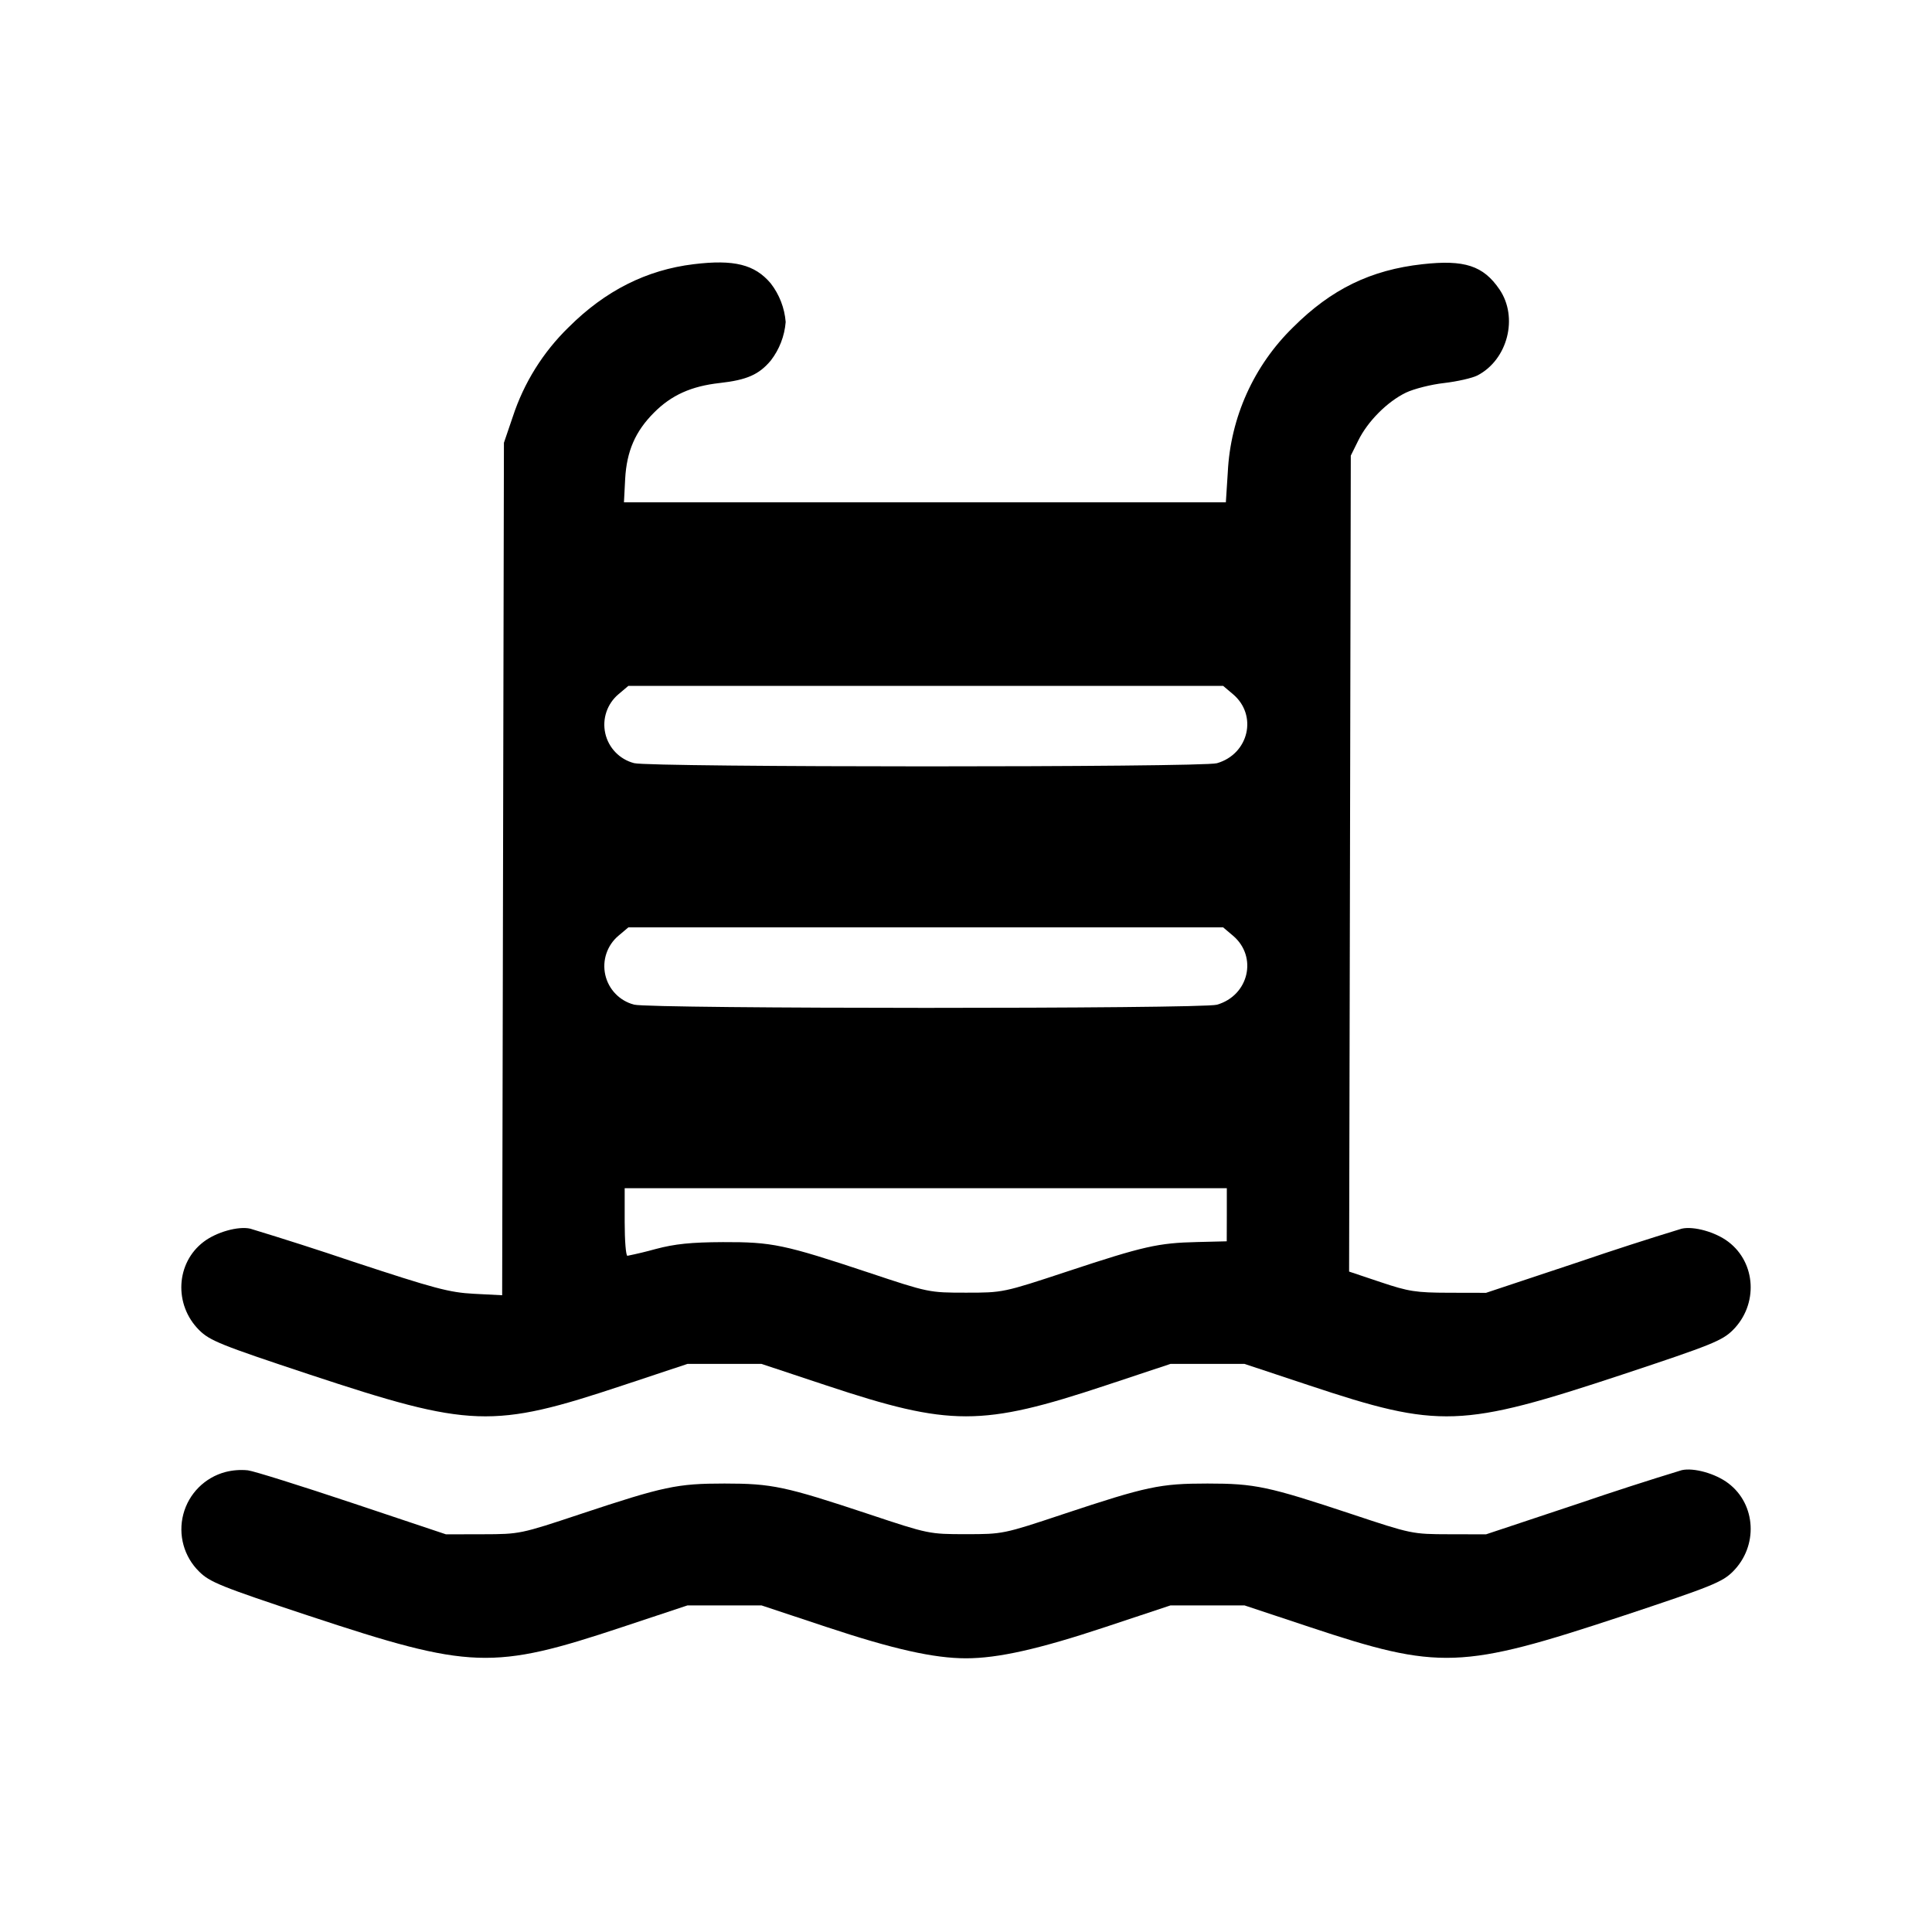
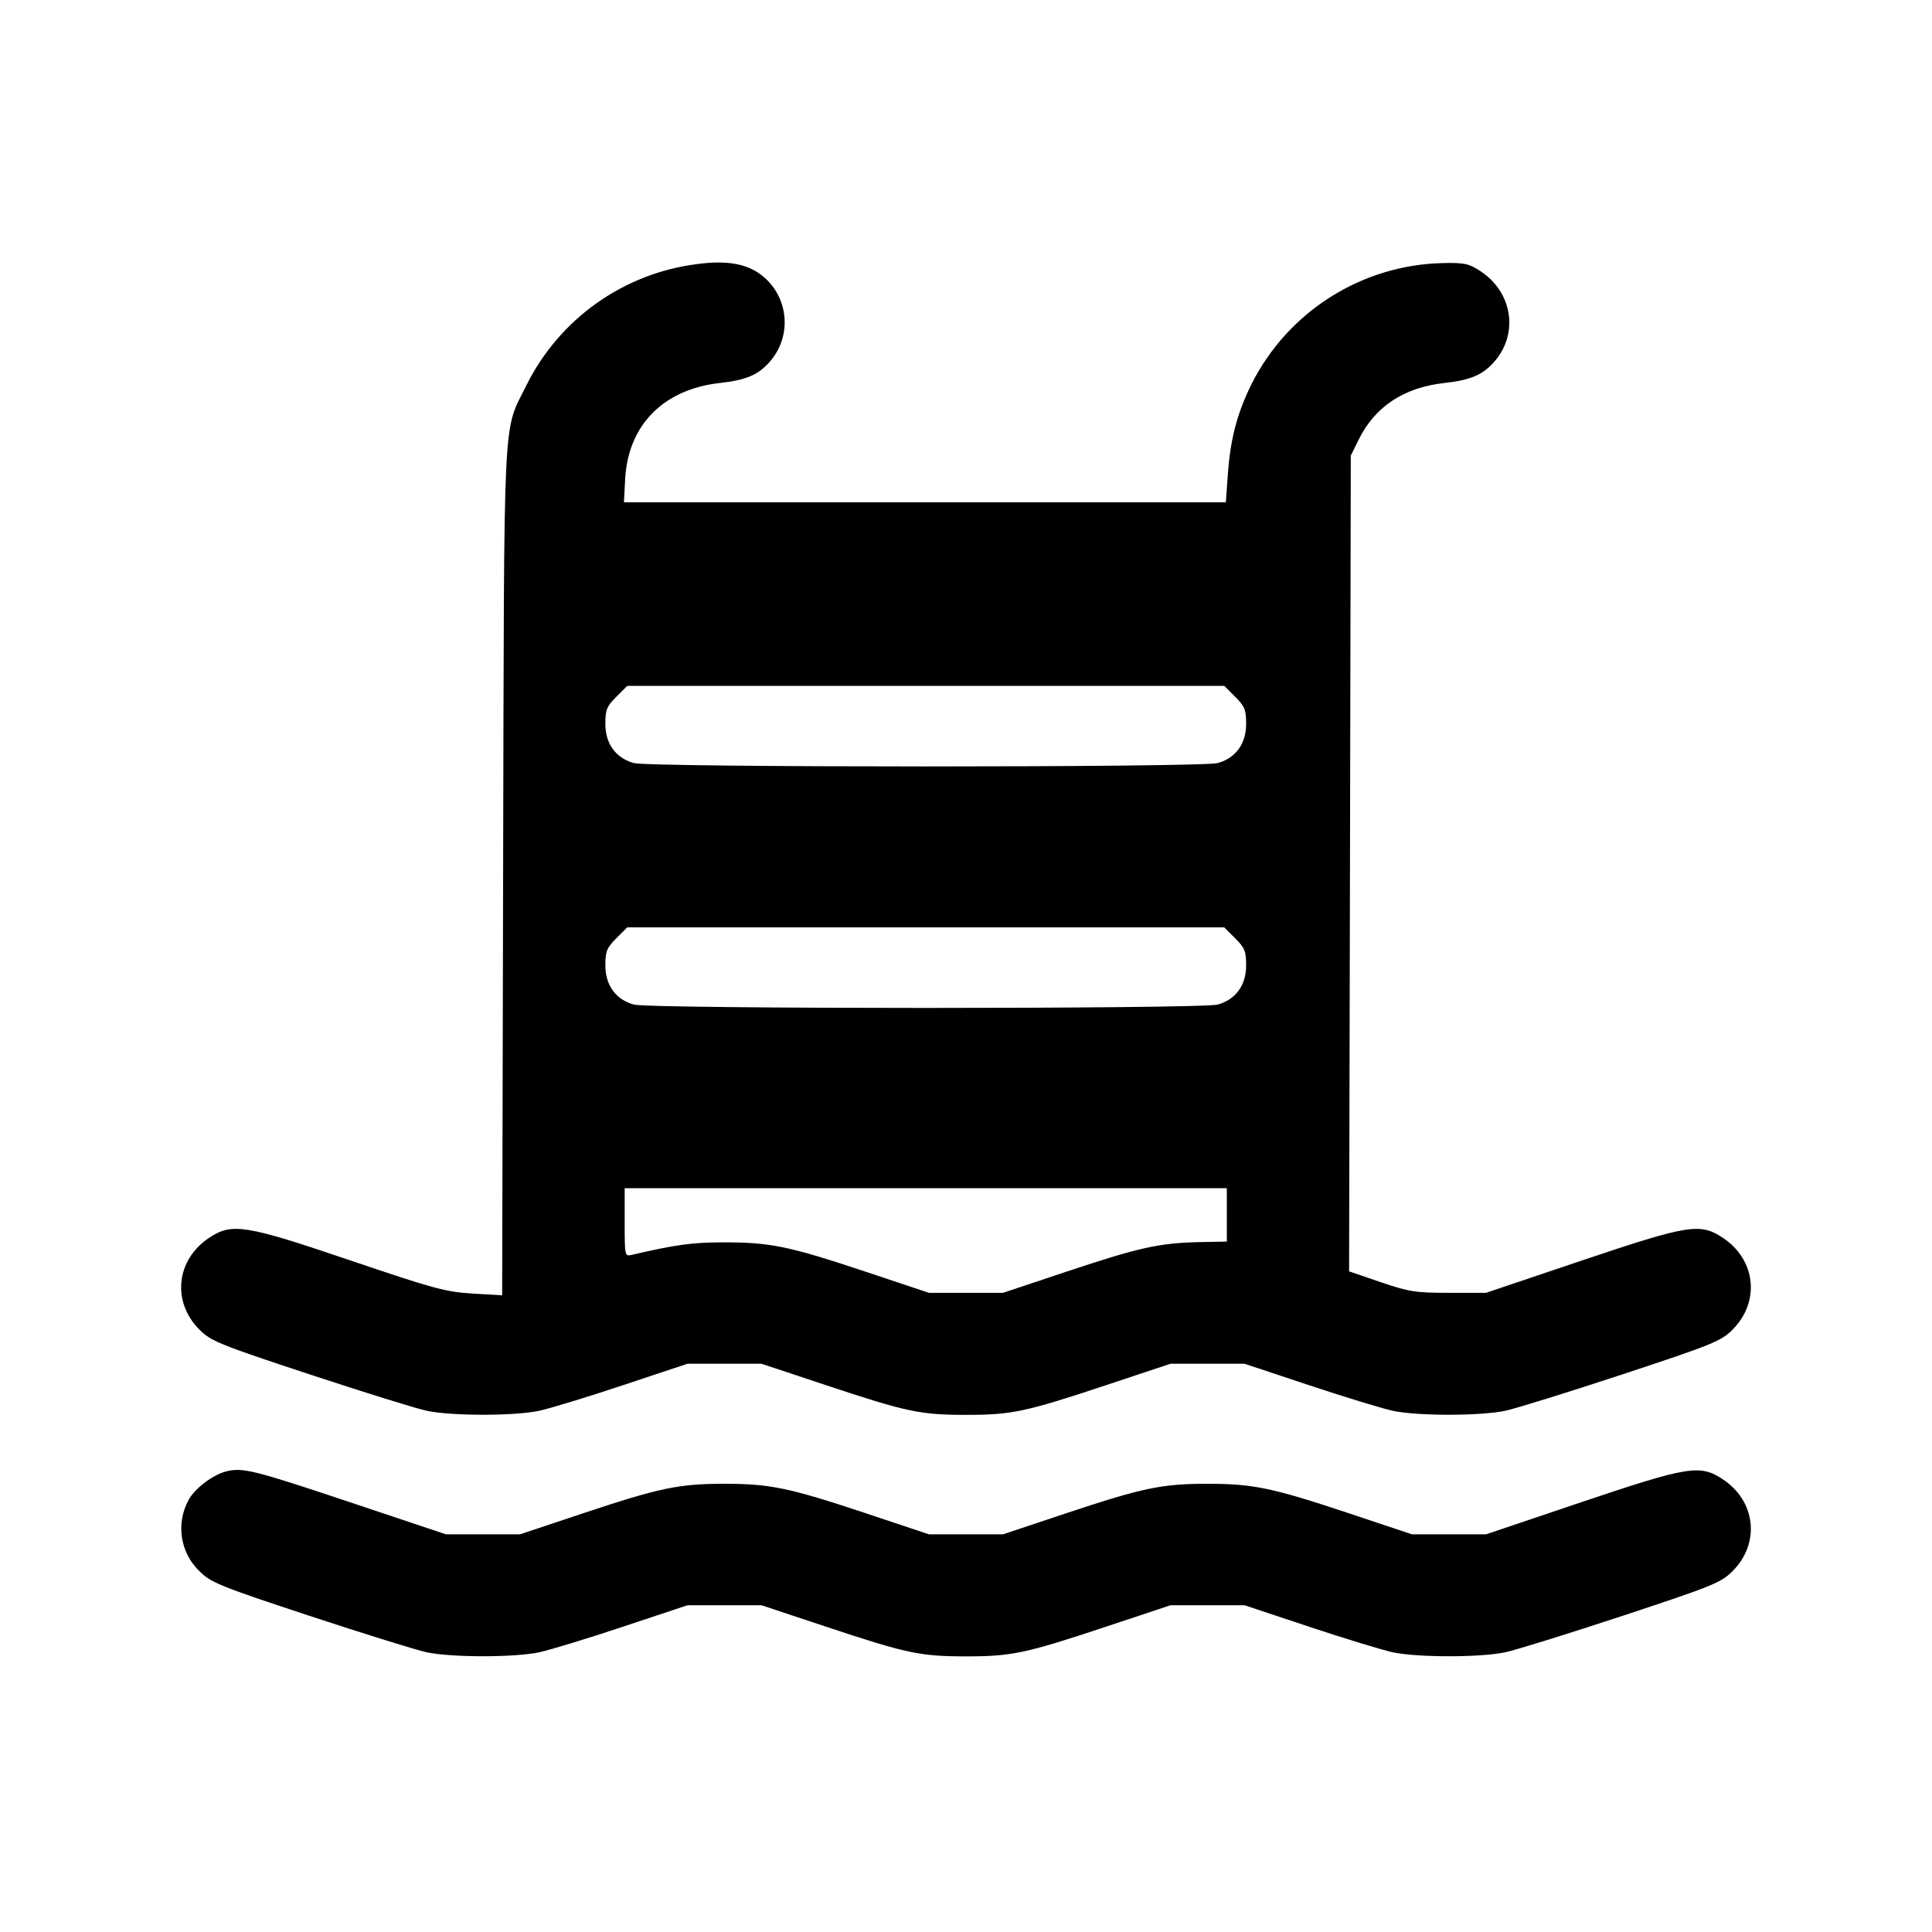
<svg xmlns="http://www.w3.org/2000/svg" viewBox="0 0 24 24">
-   <path d="M8.617 3.282c-.587.071-1.099.33-1.552.782a2.74 2.74 0 0 0-.696 1.116l-.109.32-.011 5.295-.011 5.295-.349-.018c-.308-.016-.486-.064-1.509-.401a43 43 0 0 0-1.271-.408c-.15-.034-.42.042-.579.163-.346.262-.373.781-.056 1.097.132.131.265.185 1.366.55 2.009.665 2.279.675 3.896.137l.804-.267h.92l.804.267c1.541.512 1.931.512 3.472 0l.804-.267h.92l.804.267c1.617.538 1.887.528 3.896-.137 1.101-.365 1.234-.419 1.366-.55.317-.316.29-.835-.056-1.097-.159-.121-.429-.197-.579-.163a41 41 0 0 0-1.271.411l-1.16.386-.46-.001c-.412-.001-.501-.015-.85-.132l-.391-.131.011-5.068.01-5.068.093-.188c.117-.238.36-.482.591-.594.1-.048.314-.102.476-.12.163-.019.348-.061.413-.094.376-.195.511-.721.274-1.069-.201-.295-.435-.371-.956-.313-.643.071-1.133.31-1.606.782a2.7 2.7 0 0 0-.813 1.803l-.024.373H7.751l.015-.29c.019-.346.126-.592.359-.825.216-.217.463-.328.815-.367.338-.038.487-.104.634-.278A.9.9 0 0 0 9.76 4a.9.9 0 0 0-.186-.48c-.198-.235-.457-.299-.957-.238m6.699 5.341c.31.261.198.744-.199.858-.186.053-7.048.052-7.24-.001a.494.494 0 0 1-.193-.857l.122-.103h7.388zm0 3c.31.261.198.744-.199.858-.186.053-7.048.052-7.24-.001a.494.494 0 0 1-.193-.857l.122-.103h7.388zm-.076 3.467-.001.33-.366.009c-.486.011-.668.052-1.613.365-.799.264-.801.264-1.26.264s-.464-.001-1.211-.25c-1.05-.349-1.197-.38-1.809-.378-.396.002-.595.022-.836.086a5 5 0 0 1-.35.084c-.019 0-.034-.189-.034-.42v-.42h7.48zM2.8 18.286a.736.736 0 0 0-.326 1.237c.132.131.265.185 1.366.55 2.009.665 2.279.675 3.896.137l.804-.267h.92l.804.267c.83.276 1.338.39 1.736.39s.906-.114 1.736-.39l.804-.267h.92l.804.267c1.617.538 1.887.528 3.896-.137 1.101-.365 1.234-.419 1.366-.55.317-.316.29-.835-.056-1.097-.159-.121-.429-.197-.579-.163a41 41 0 0 0-1.271.411l-1.16.386-.46-.001c-.457-.001-.466-.003-1.211-.251-1.036-.344-1.199-.379-1.789-.379s-.753.035-1.789.379c-.747.249-.754.25-1.211.25s-.464-.001-1.211-.25c-1.036-.344-1.199-.379-1.789-.379s-.753.035-1.789.379c-.745.248-.754.25-1.211.251l-.46.001-1.16-.388c-.638-.213-1.223-.397-1.3-.407a.8.8 0 0 0-.28.021" fill-rule="evenodd" />
+   <path d="M8.656 3.281a2.75 2.75 0 0 0-2.112 1.496c-.303.619-.28.153-.294 6.038l-.012 5.276-.369-.022c-.332-.02-.485-.062-1.509-.409-1.31-.445-1.477-.472-1.76-.285-.413.273-.469.796-.122 1.143.142.142.247.185 1.368.555.668.22 1.322.424 1.454.452.309.066 1.092.066 1.4 0 .132-.029.6-.171 1.04-.318l.8-.266h.92l.8.266c1.002.333 1.171.369 1.74.369s.738-.036 1.74-.369l.8-.266h.92l.8.266c.44.147.908.289 1.04.318.308.066 1.091.066 1.4 0 .132-.028.786-.232 1.454-.452 1.121-.37 1.226-.413 1.368-.555.346-.346.291-.87-.121-1.142-.283-.187-.424-.164-1.761.286l-1.18.398H18c-.417 0-.497-.013-.85-.133l-.391-.134.011-5.066.01-5.067.097-.197c.202-.411.561-.649 1.063-.705.338-.038.487-.104.634-.278.292-.347.21-.85-.178-1.108-.149-.098-.201-.11-.472-.104a2.73 2.73 0 0 0-2.38 1.509c-.178.364-.26.677-.291 1.113l-.025.35H7.751l.015-.29c.036-.668.475-1.114 1.174-1.192.338-.038.487-.104.634-.278a.74.74 0 0 0-.162-1.096c-.18-.116-.42-.149-.756-.103m6.688 5.375c.119.119.136.162.136.337 0 .245-.129.424-.353.486-.202.056-7.052.056-7.254 0-.224-.062-.353-.241-.353-.486 0-.175.017-.218.136-.337l.136-.136h7.416zm0 3c.119.119.136.162.136.337 0 .245-.129.424-.353.486-.202.056-7.052.056-7.254 0-.224-.062-.353-.241-.353-.486 0-.175.017-.218.136-.337l.136-.136h7.416zm-.104 3.435v.332l-.344.007c-.498.012-.741.065-1.636.363l-.8.267h-.92l-.8-.267c-.944-.314-1.174-.361-1.76-.36-.387.001-.581.028-1.13.155-.089.021-.09.017-.09-.403v-.425h7.48zM2.811 18.278c-.166.041-.395.215-.468.355a.735.735 0 0 0 .135.885c.142.142.247.185 1.368.555.668.22 1.322.424 1.454.452.309.066 1.092.066 1.4 0 .132-.029.6-.171 1.04-.318l.8-.266h.92l.8.266c1.002.333 1.171.369 1.74.369s.738-.036 1.74-.369l.8-.266h.92l.8.266c.44.147.908.289 1.04.318.308.066 1.091.066 1.4 0 .132-.028.786-.232 1.454-.452 1.121-.37 1.226-.413 1.368-.555.346-.346.291-.87-.121-1.142-.283-.187-.424-.164-1.761.286l-1.18.398h-.92l-.8-.267c-.936-.311-1.174-.361-1.74-.361s-.804.05-1.74.361l-.8.267h-.92l-.8-.267c-.936-.311-1.174-.361-1.74-.361s-.804.05-1.74.361l-.8.267h-.92l-1.16-.388c-1.228-.411-1.364-.445-1.569-.394" />
</svg>
